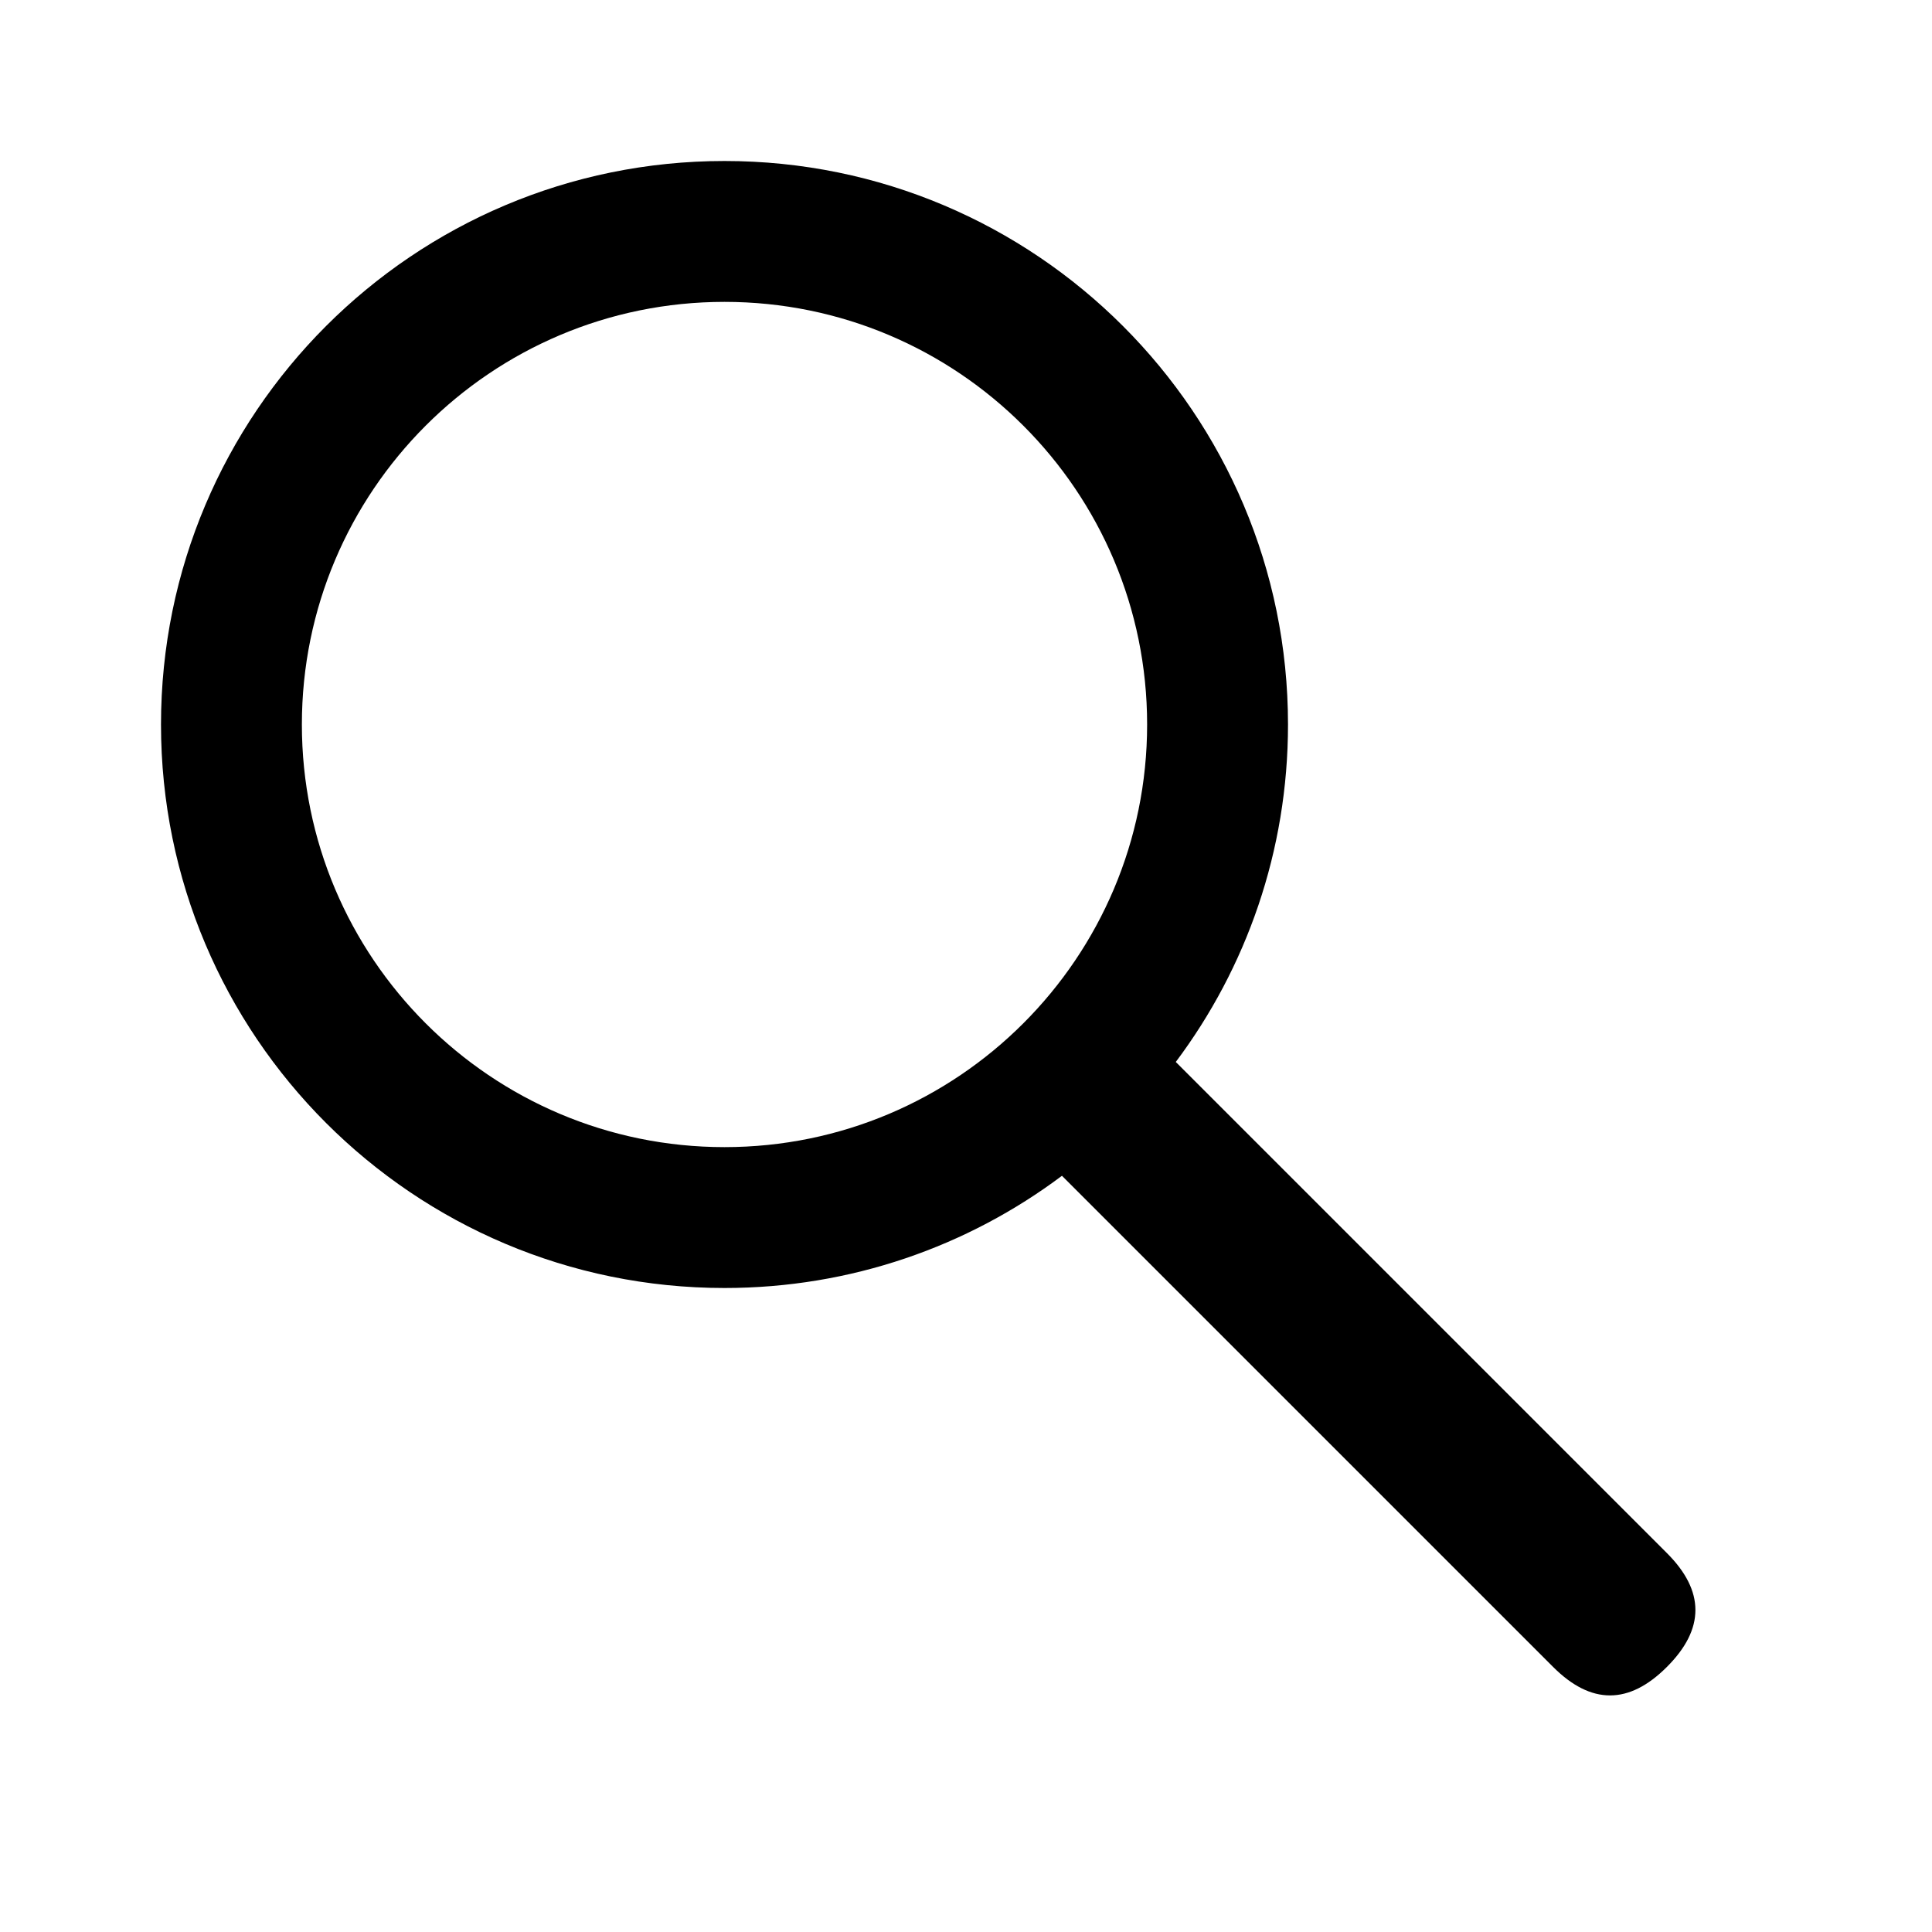
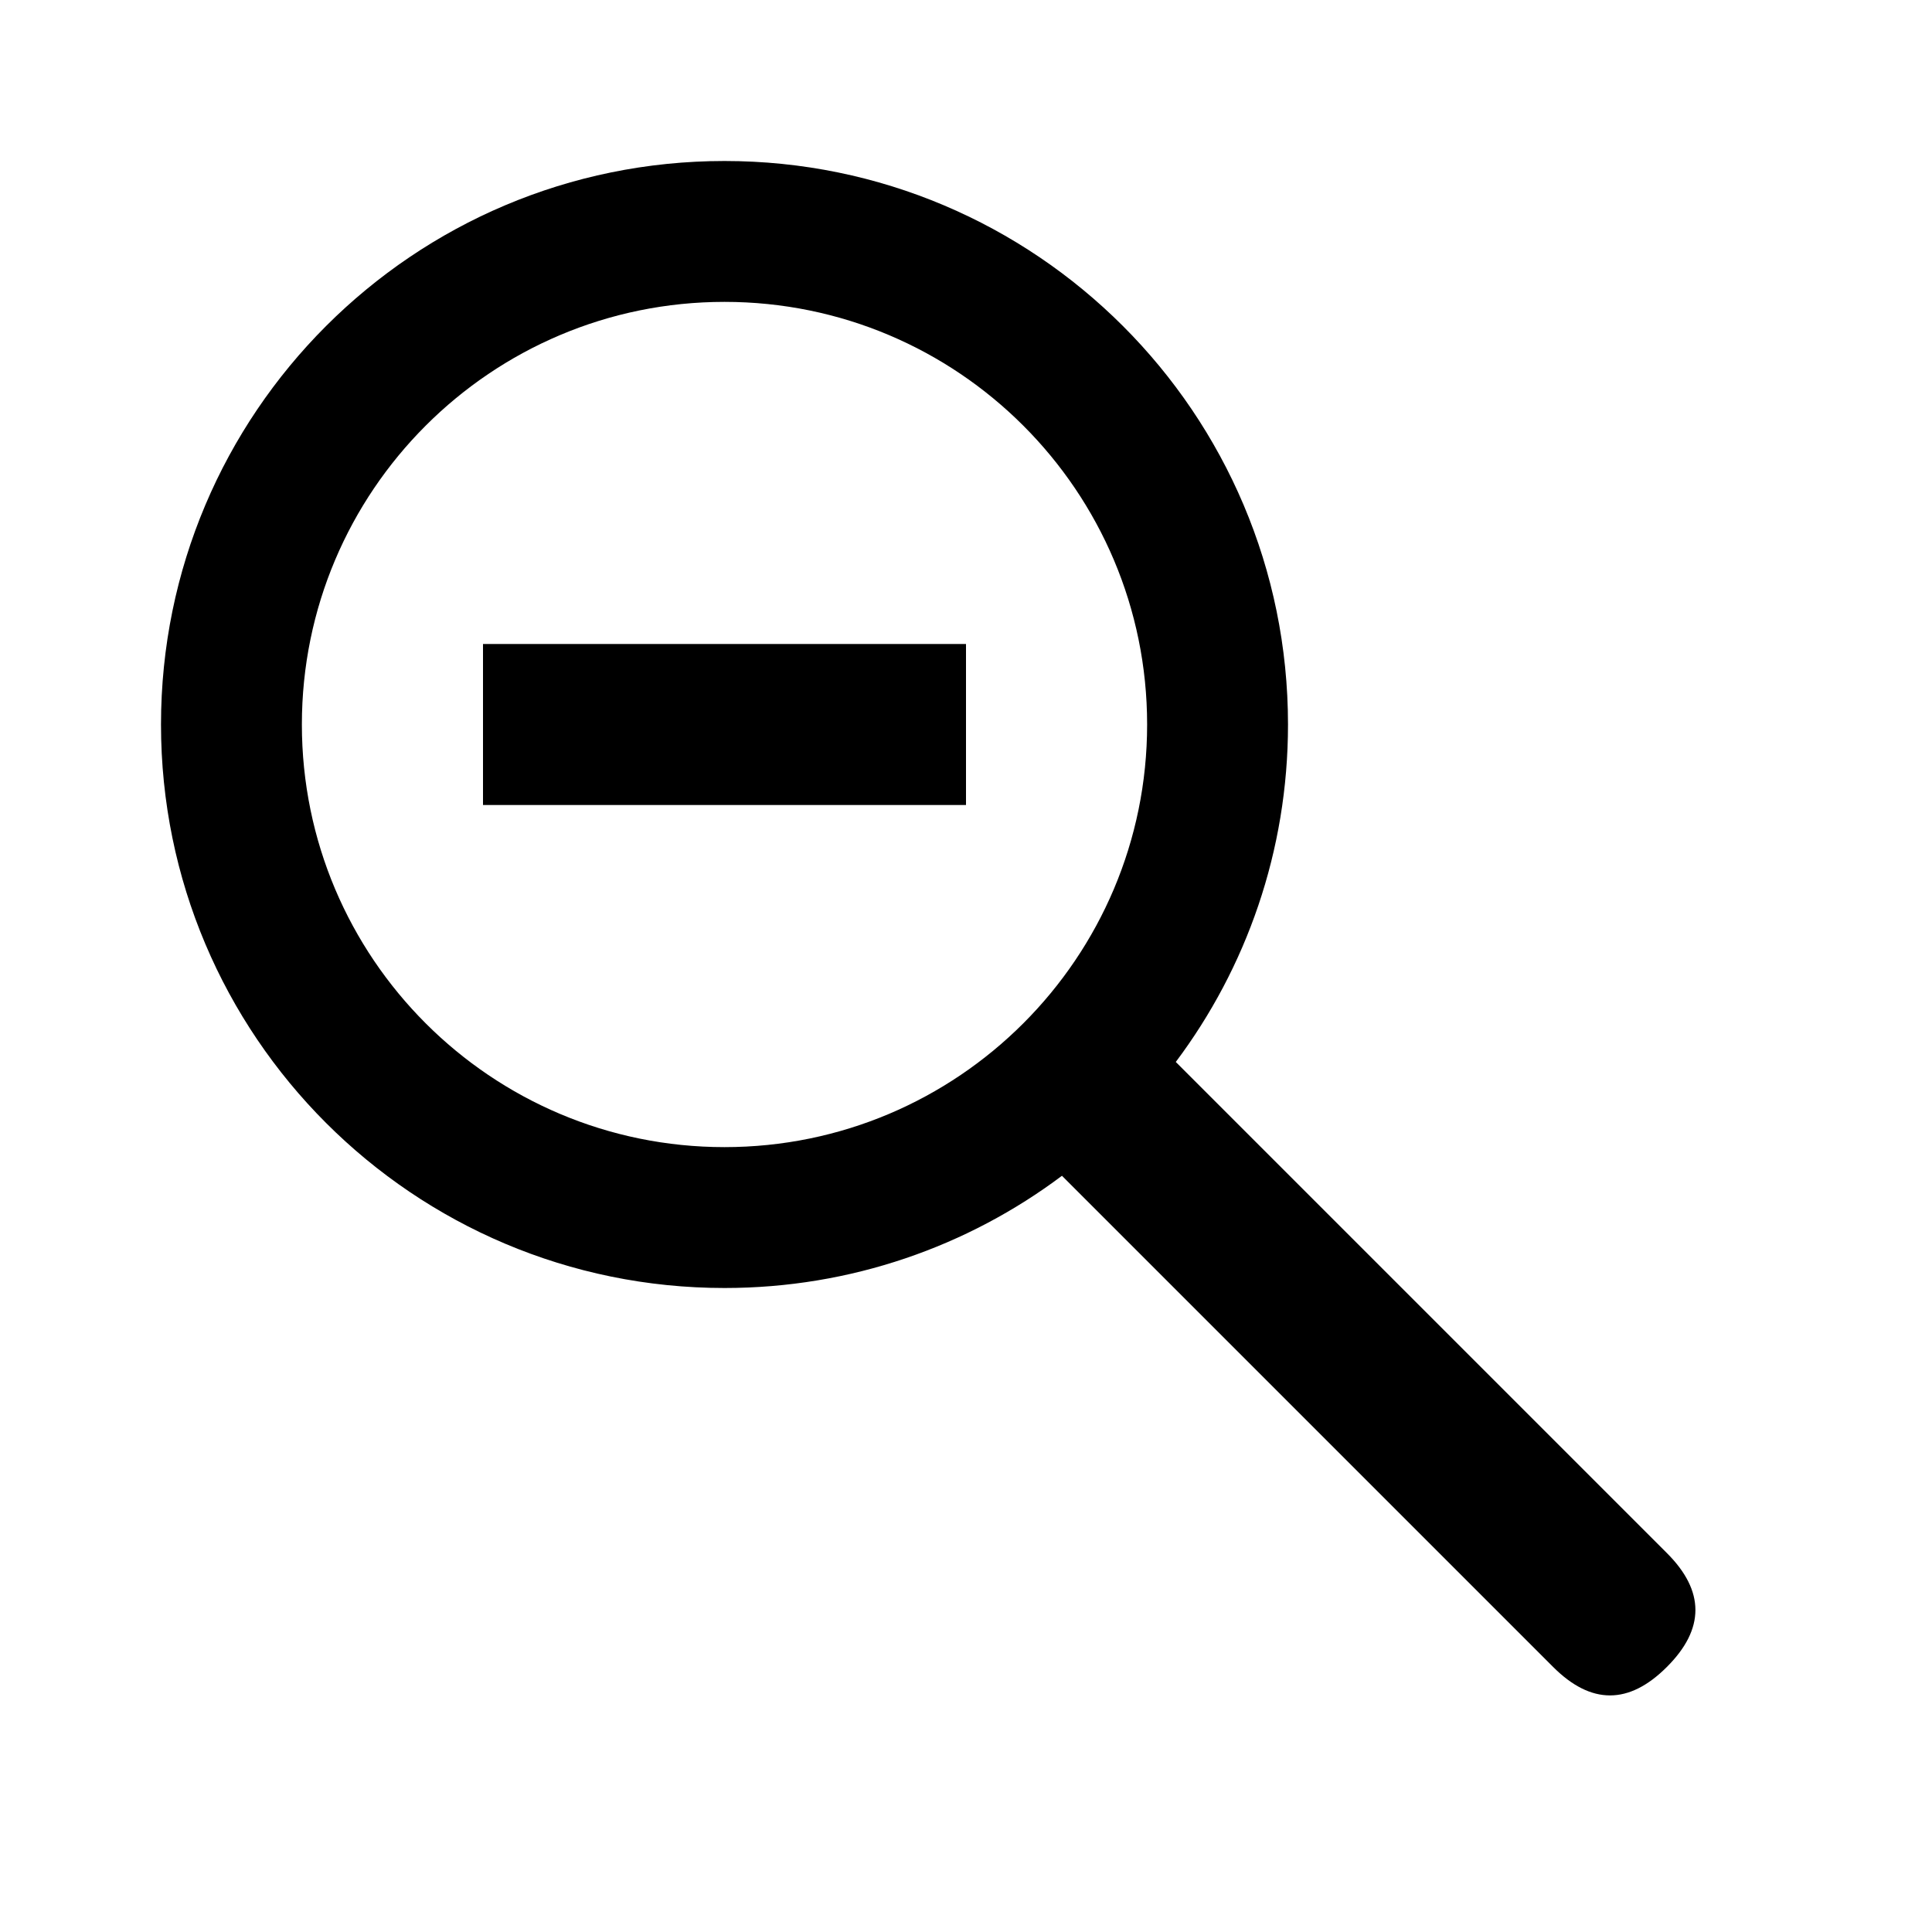
<svg xmlns="http://www.w3.org/2000/svg" viewBox="0 0 24 24" fill="none">
  <defs>
-     <clipPath id="clipPath_1">
+     <clipPath id="clipPath_9">
      <rect width="19.061" height="19.061" x="2" y="2" fill="currentColor" />
    </clipPath>
  </defs>
-   <g customFrame="url(#clipPath_1)">
+   <g customFrame="url(#clipPath_9)">
    <rect width="19.061" height="19.061" x="2" y="2" fill="currentColor" fill-opacity="0" />
    <path d="M14.606 13.192C15.482 12.024 16 10.572 16 9C16 5.134 12.866 2 9 2C5.134 2 2 5.134 2 9C2 12.866 5.134 16 9 16C10.572 16 12.024 15.482 13.192 14.606L19.293 20.707C19.529 20.943 19.764 21.061 20 21.061C20.236 21.061 20.471 20.943 20.707 20.707C20.943 20.471 21.061 20.236 21.061 20C21.061 19.764 20.943 19.529 20.707 19.293L14.606 13.192ZM9 3.75C11.899 3.75 14.25 6.101 14.25 9C14.25 11.899 11.899 14.25 9 14.25C6.101 14.25 3.75 11.899 3.75 9C3.75 6.101 6.101 3.75 9 3.75Z" fill="currentColor" fill-rule="evenodd" />
  </g>
+   <path d="M6 9L12 9" stroke="currentColor" stroke-width="2" />
</svg>
